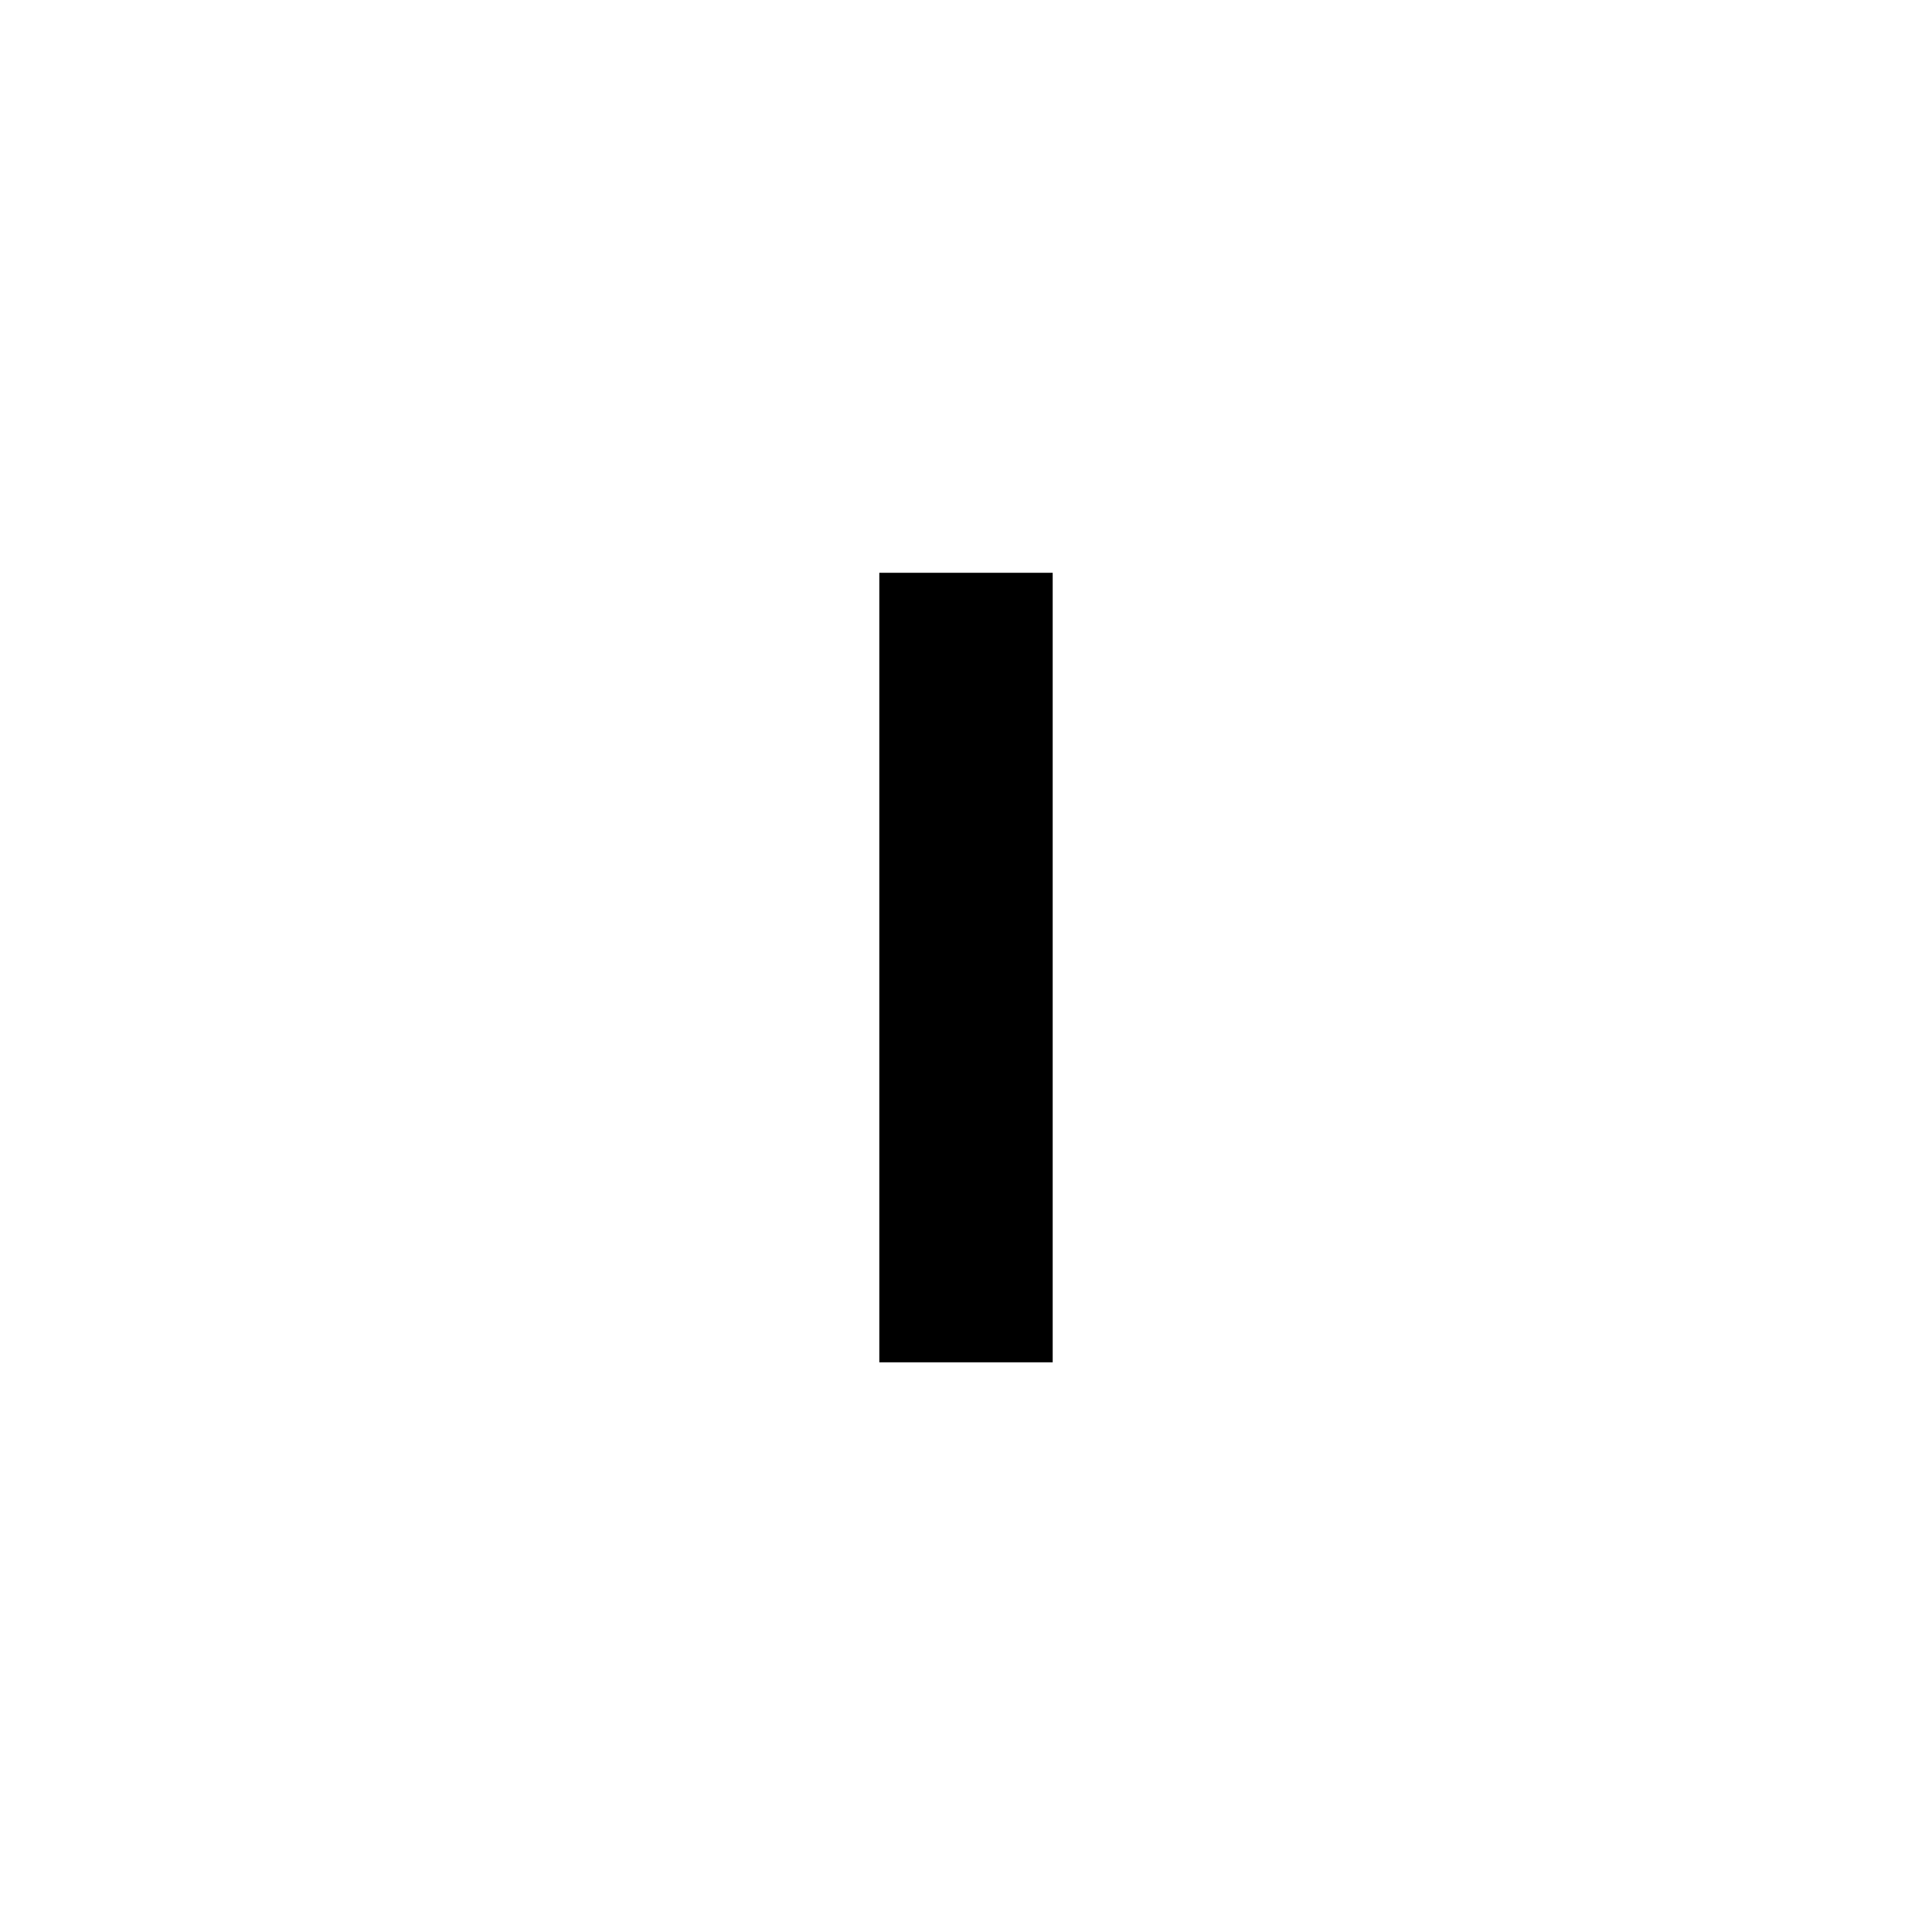
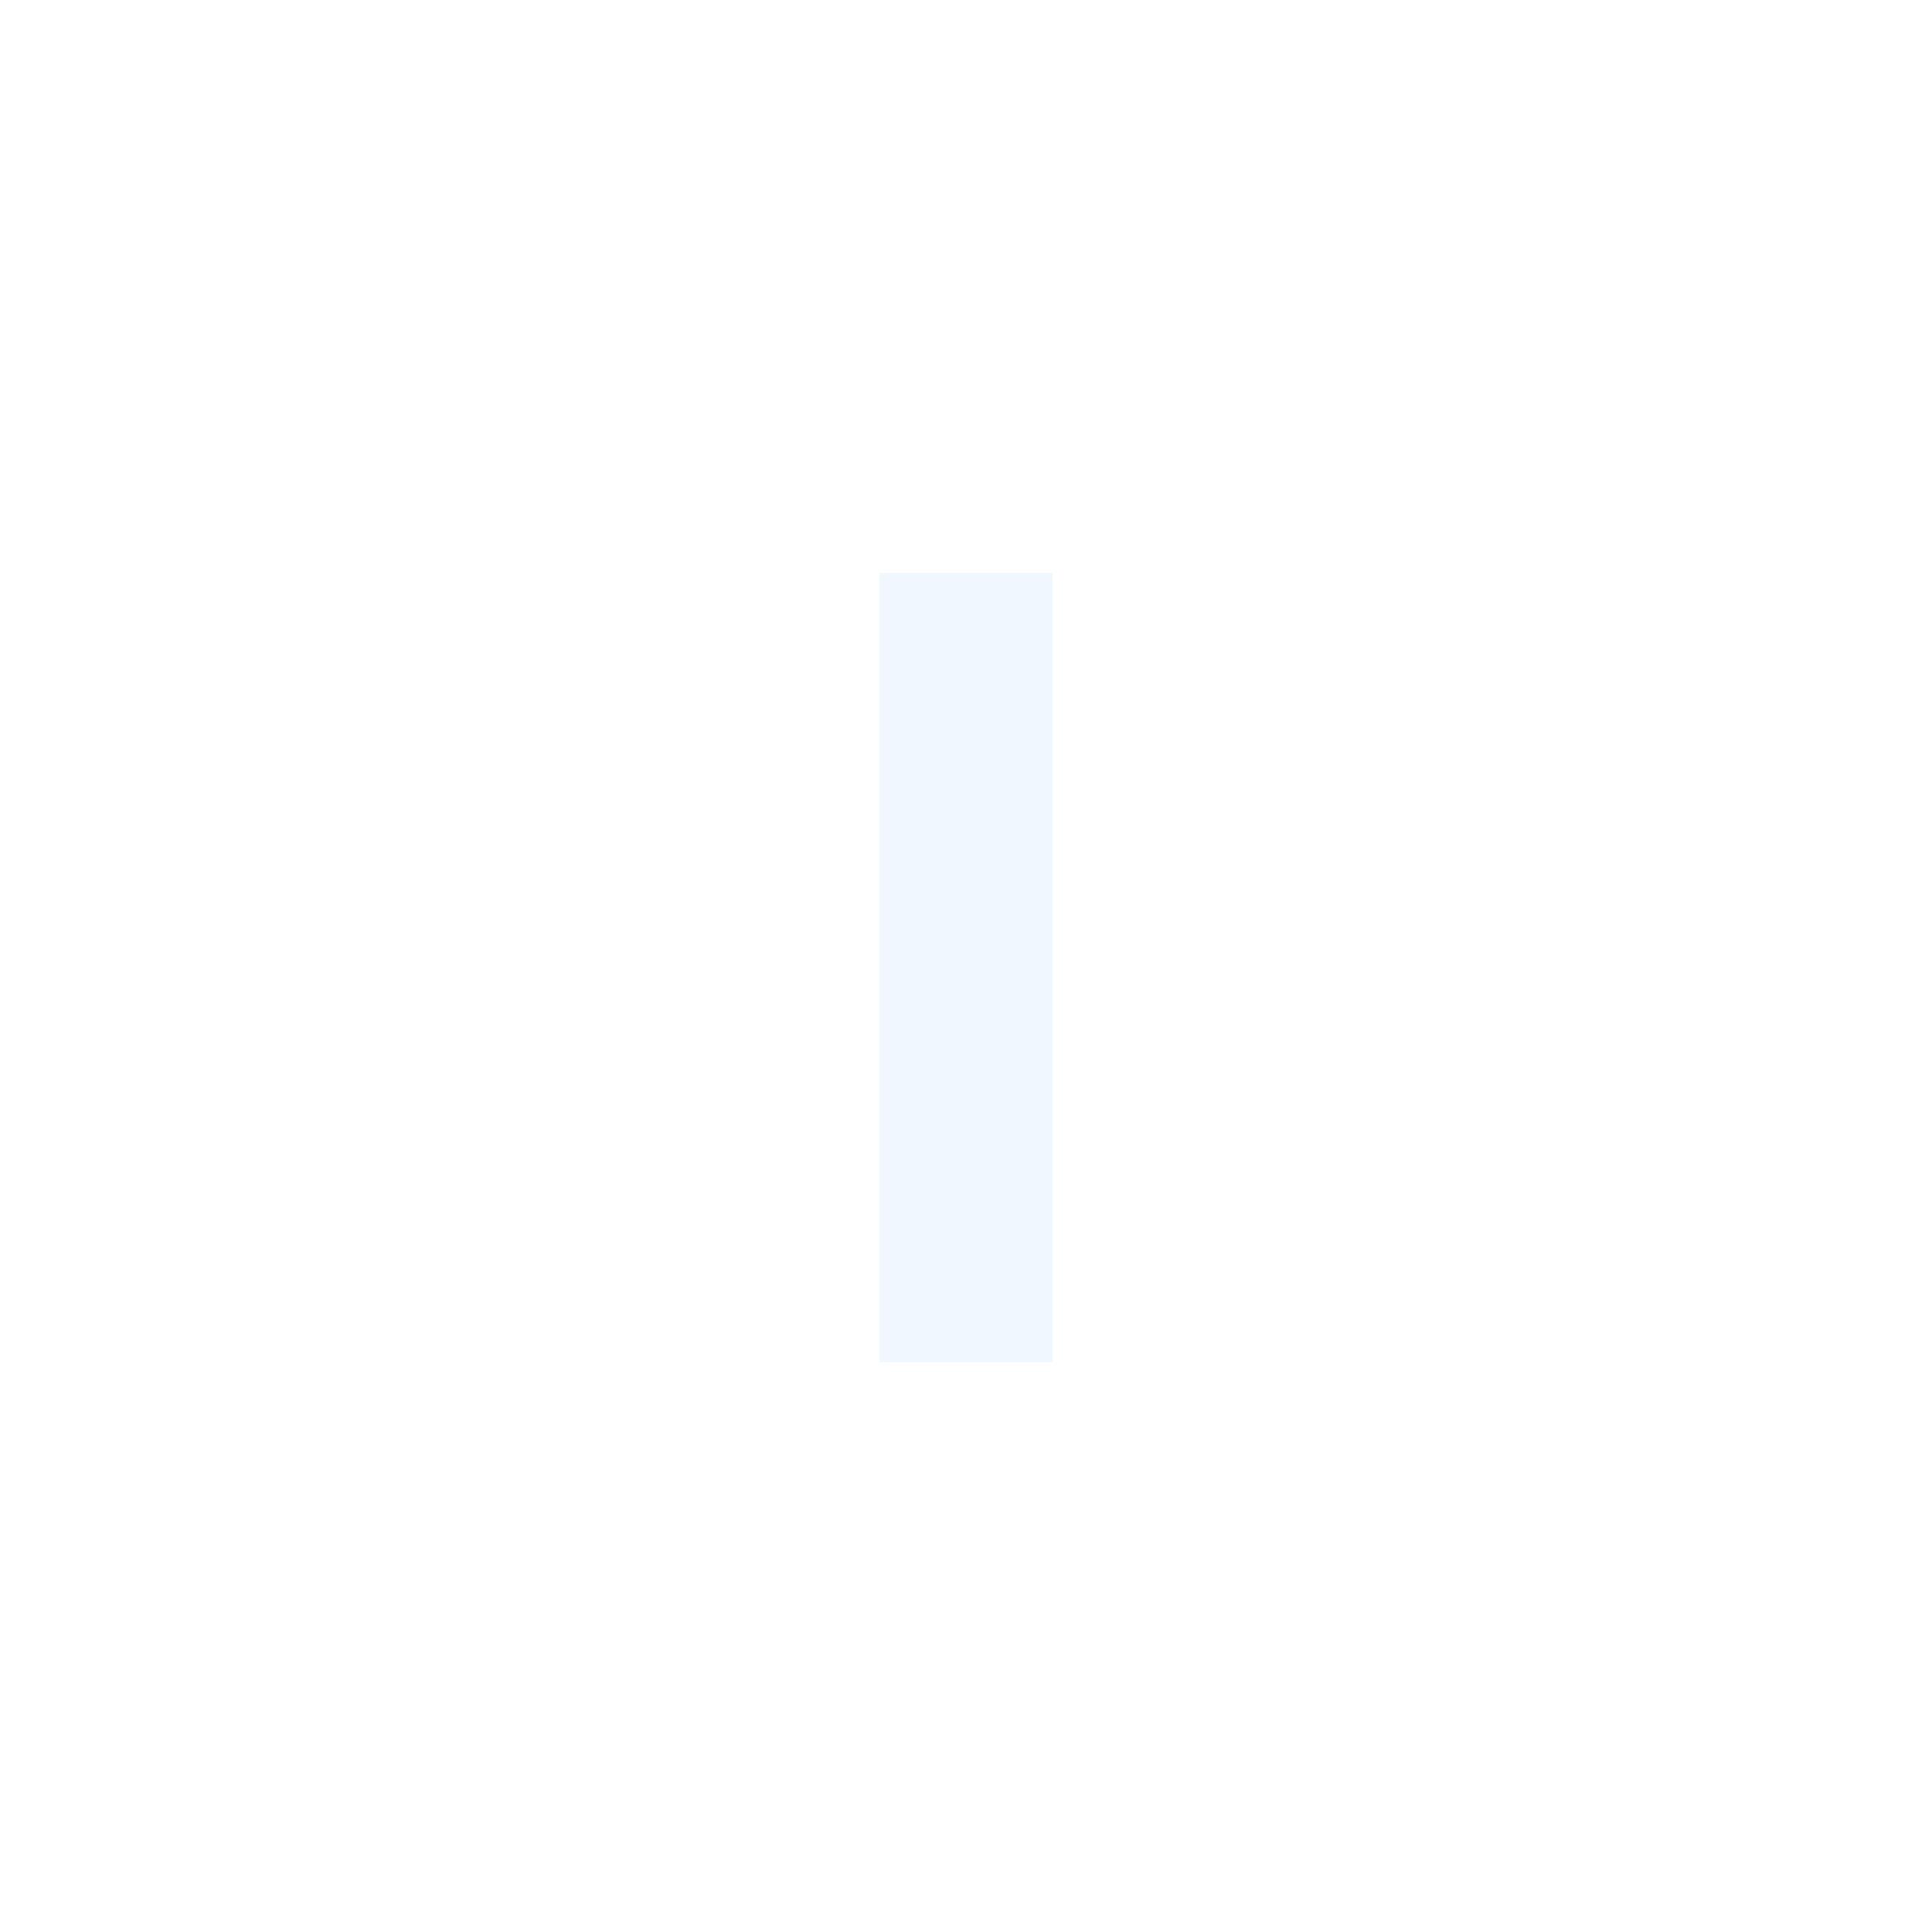
- <svg xmlns="http://www.w3.org/2000/svg" version="1.1" id="Ebene_1" x="0px" y="0px" viewBox="0 0 62.4 62.4" style="enable-background:new 0 0 62.4 62.4;" xml:space="preserve">
+ <svg xmlns="http://www.w3.org/2000/svg" version="1.1" id="Ebene_1" x="0px" y="0px" viewBox="0 0 62.4 62.4" style="enable-background:new 0 0 62.4 62.4;" xml:space="preserve" fill="aliceblue">
  <path class="st0" d="M28.4,18.5H34V44h-5.6V18.5z" />
</svg>
